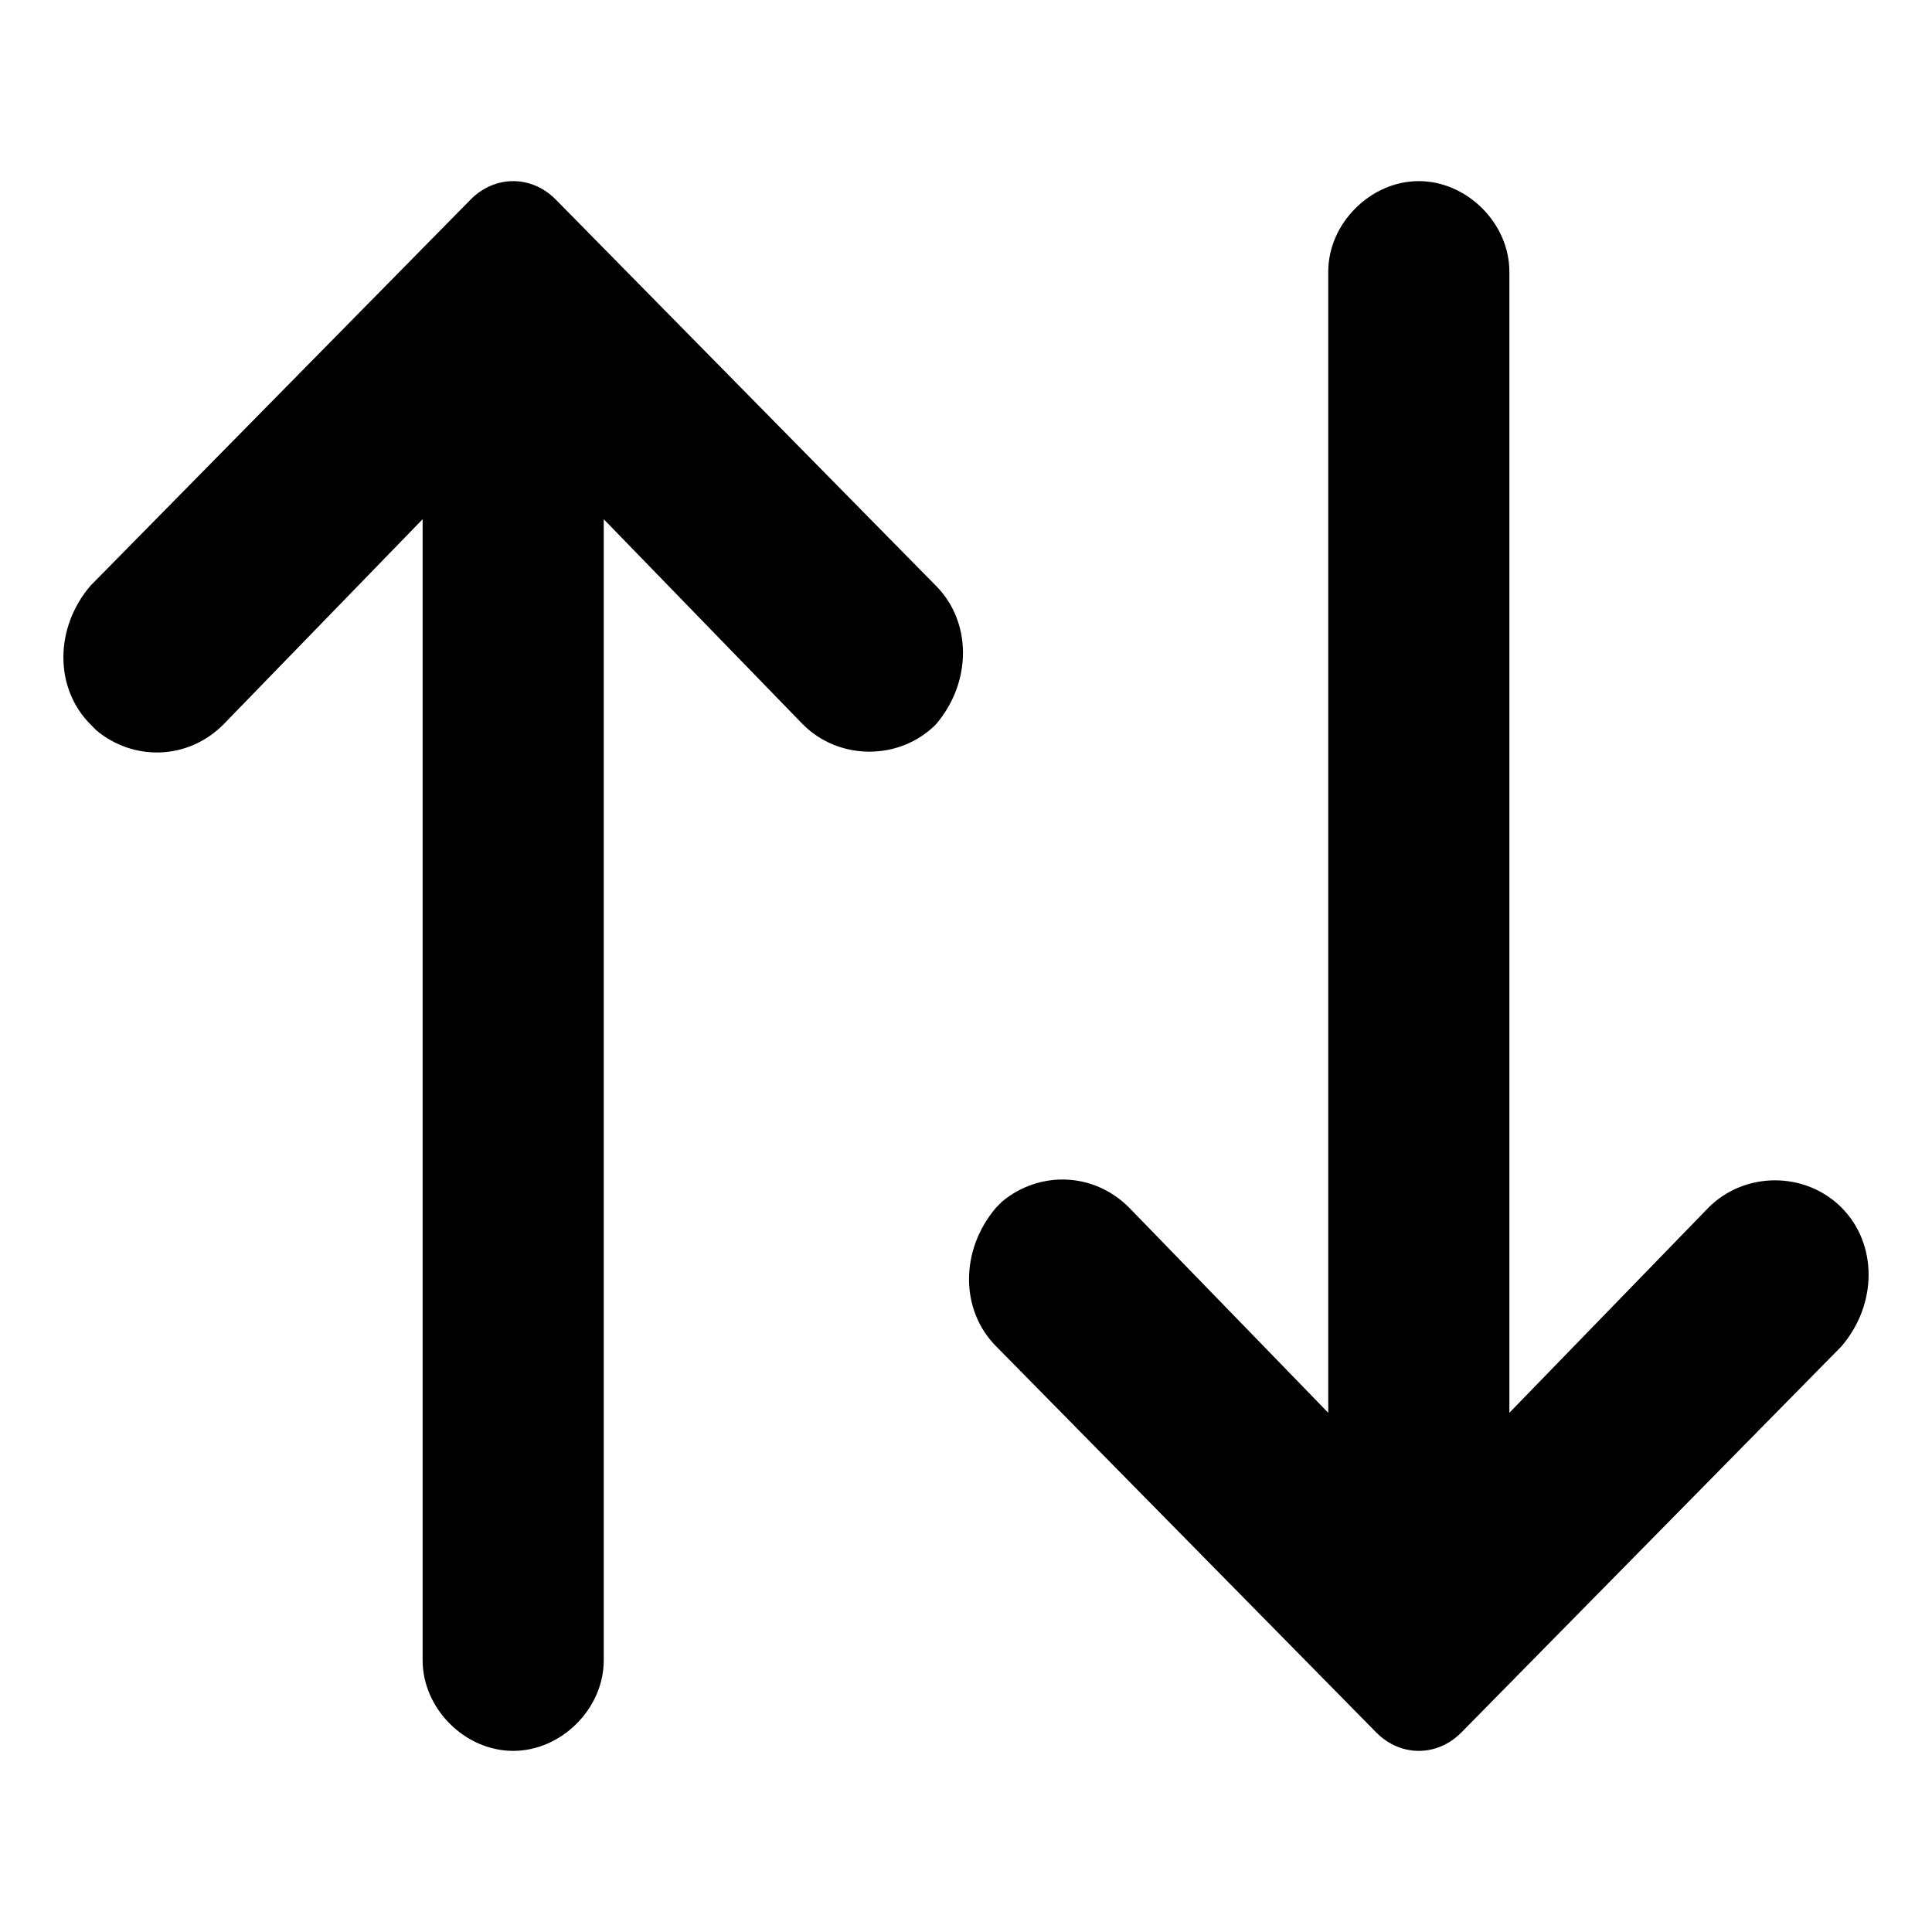
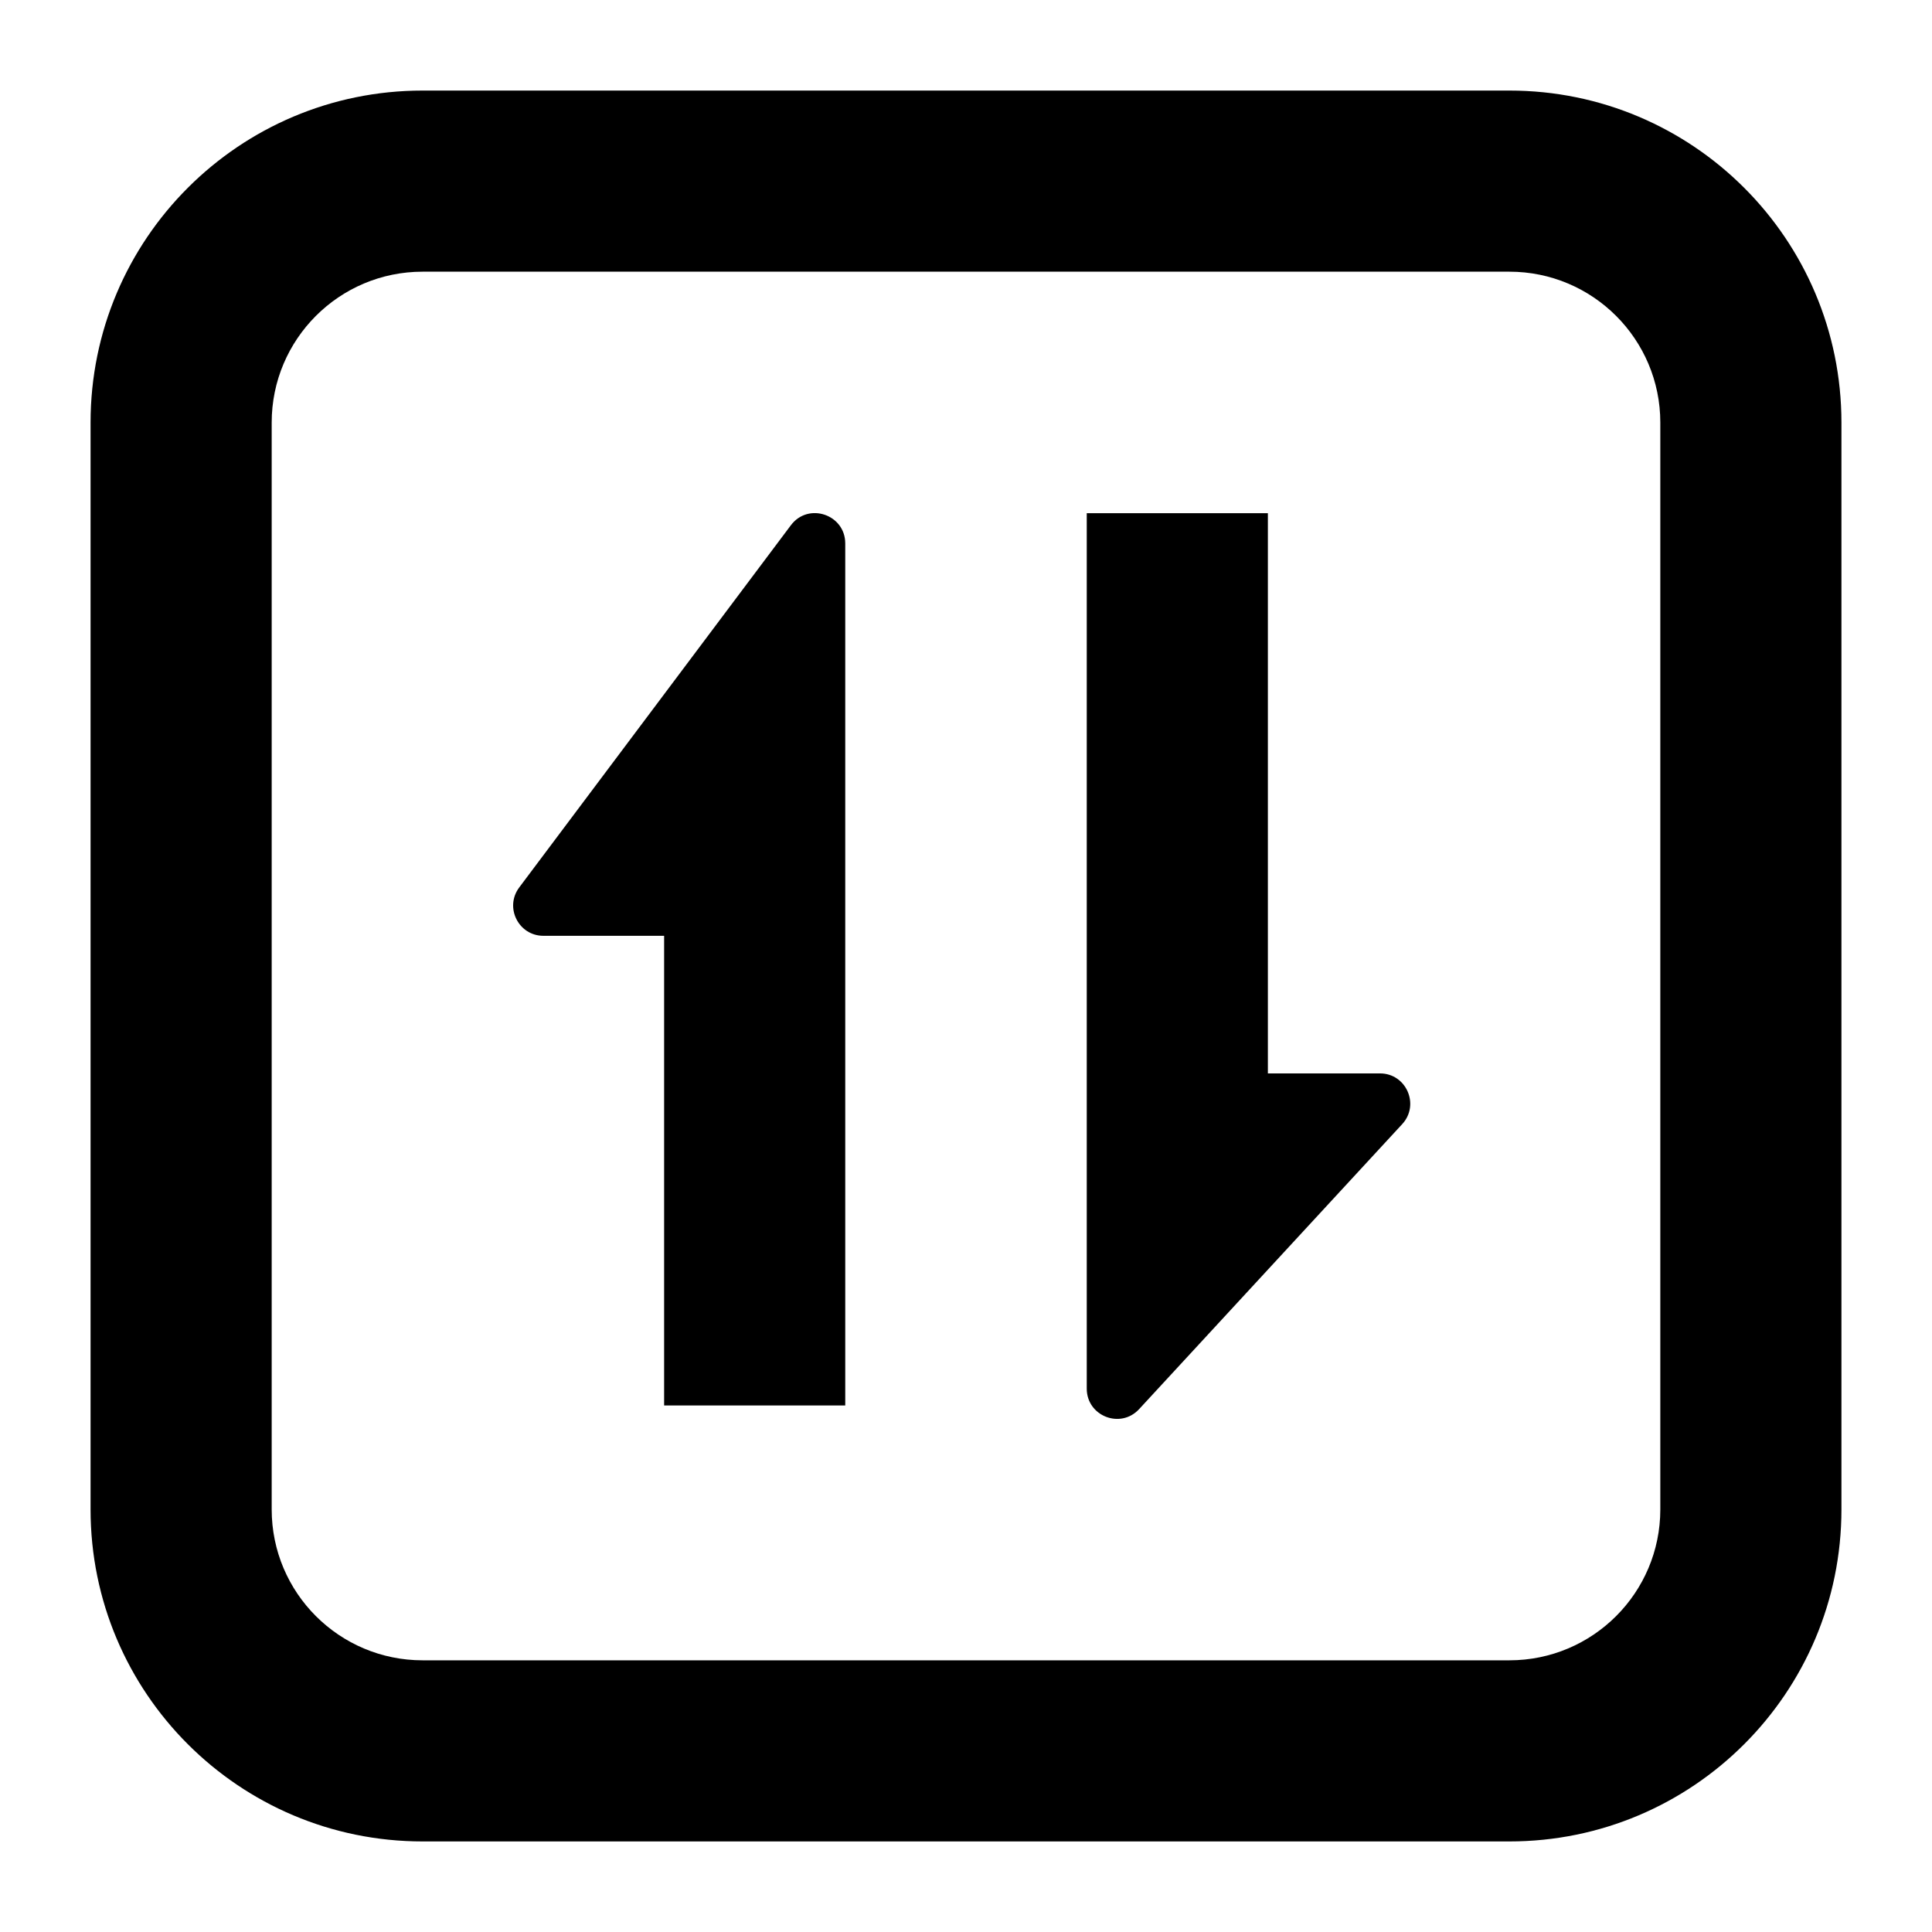
- <svg xmlns="http://www.w3.org/2000/svg" t="1720576644983" class="icon" viewBox="0 0 1024 1024" version="1.1" p-id="6118" width="200" height="200">
-   <path d="M294.4 105.6l201.6 204.8c19.2 19.2 19.2 51.2 0 73.6-19.2 19.2-51.2 19.2-70.4 0L320 275.2v604.8c0 25.6-22.4 48-48 48S224 905.6 224 880V275.2L118.4 384c-19.2 19.2-48 19.2-67.2 3.2l-3.2-3.2c-19.2-19.2-19.2-51.2 0-73.6l201.6-204.8c12.8-12.8 32-12.8 44.8 0zM752 96c25.6 0 48 22.4 48 48v604.8l105.6-108.8c19.2-19.2 51.2-19.2 70.4 0 19.2 19.2 19.2 51.2 0 73.6l-201.6 204.8c-12.8 12.8-32 12.8-44.8 0l-201.6-204.8c-19.2-19.2-19.2-51.2 0-73.6l3.2-3.2c19.2-16 48-16 67.2 3.2l105.6 108.8V144c0-25.6 22.4-48 48-48z" p-id="6119" />
+ <svg xmlns="http://www.w3.org/2000/svg" width="32" height="32" viewBox="0 0 32 32" fill="none">
+   <path d="M21 17.779H22.857C23.293 17.779 23.52 18.299 23.225 18.619L18.867 23.34C18.558 23.674 18 23.455 18 23V8.5H21V17.779Z" fill="currentColor" />
+   <path d="M13.1 8.699C13.388 8.315 13.999 8.52 14 9V23.279H11V15.5H9C8.588 15.499 8.353 15.029 8.6 14.699L13.1 8.699Z" fill="currentColor" />
+   <path fill-rule="evenodd" clip-rule="evenodd" d="M25 1.5C28.038 1.5 30.5 3.962 30.5 7V25C30.5 28.038 28.038 30.5 25 30.5H7C3.962 30.5 1.5 28.038 1.5 25V7C1.5 3.962 3.962 1.5 7 1.5H25ZM7 4.5C5.619 4.5 4.5 5.619 4.5 7V25C4.5 26.381 5.619 27.5 7 27.5H25C26.381 27.5 27.5 26.381 27.5 25V7C27.5 5.619 26.381 4.5 25 4.5H7Z" fill="currentColor" />
</svg>
